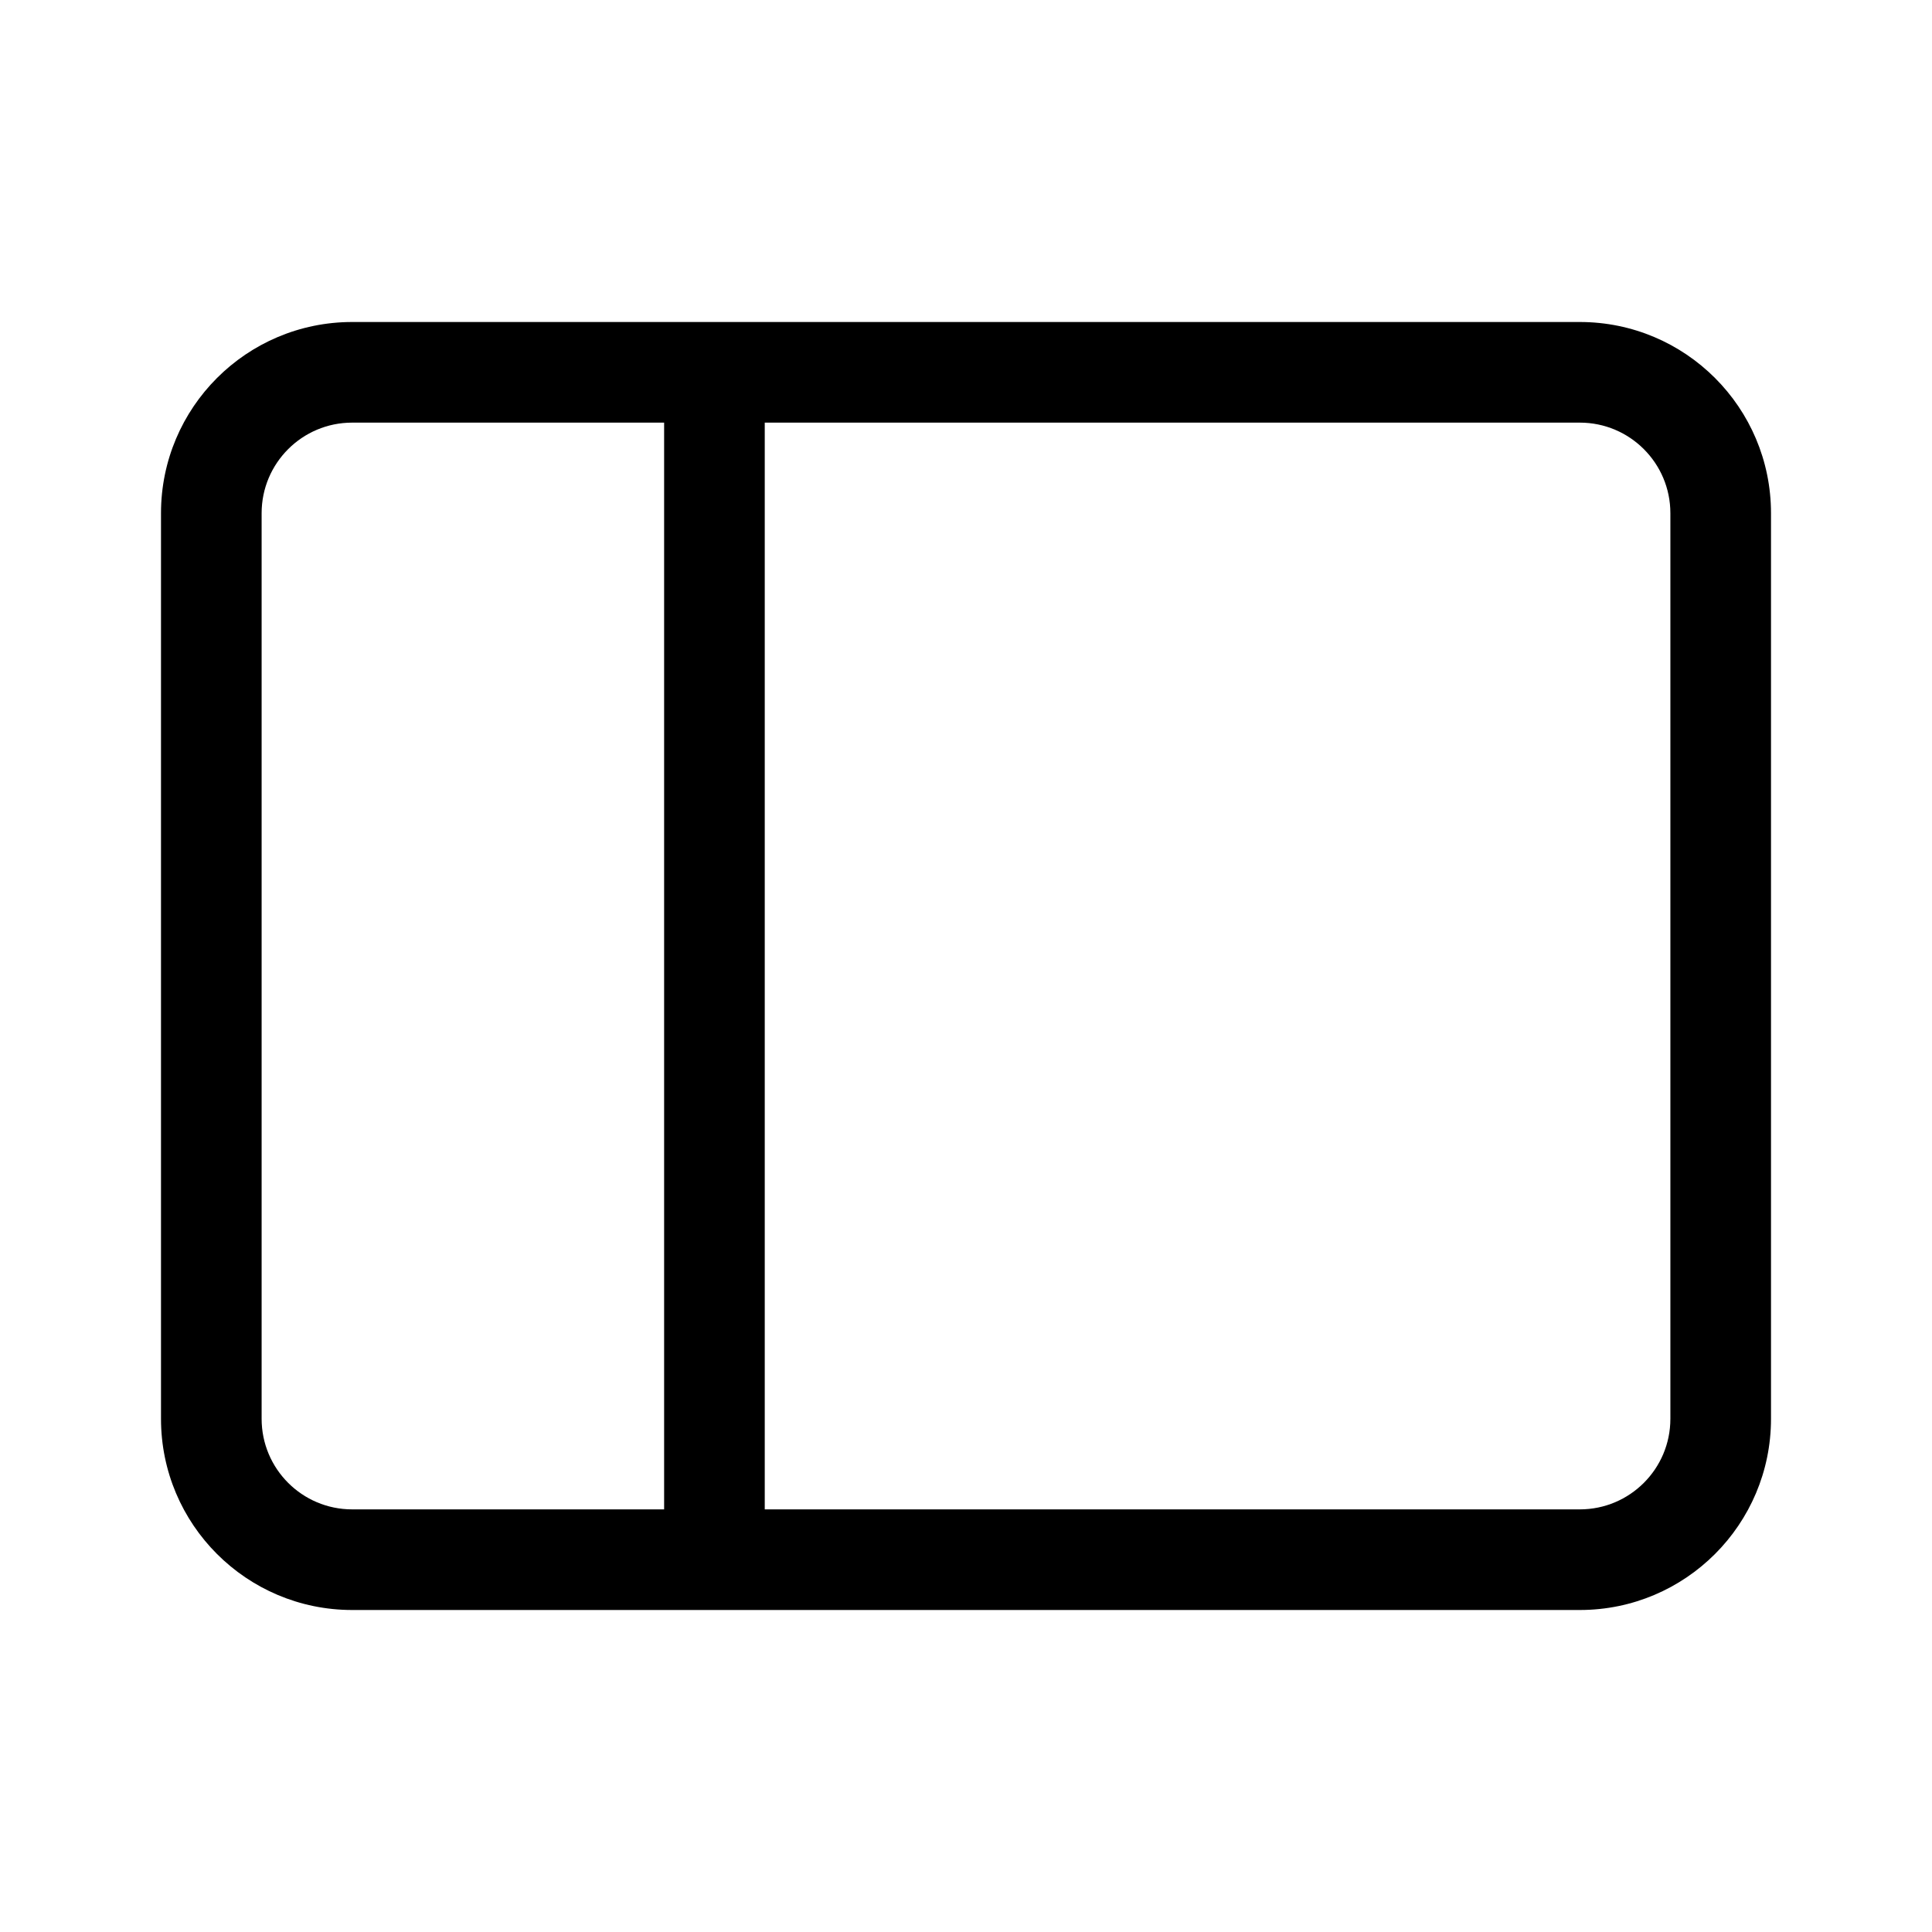
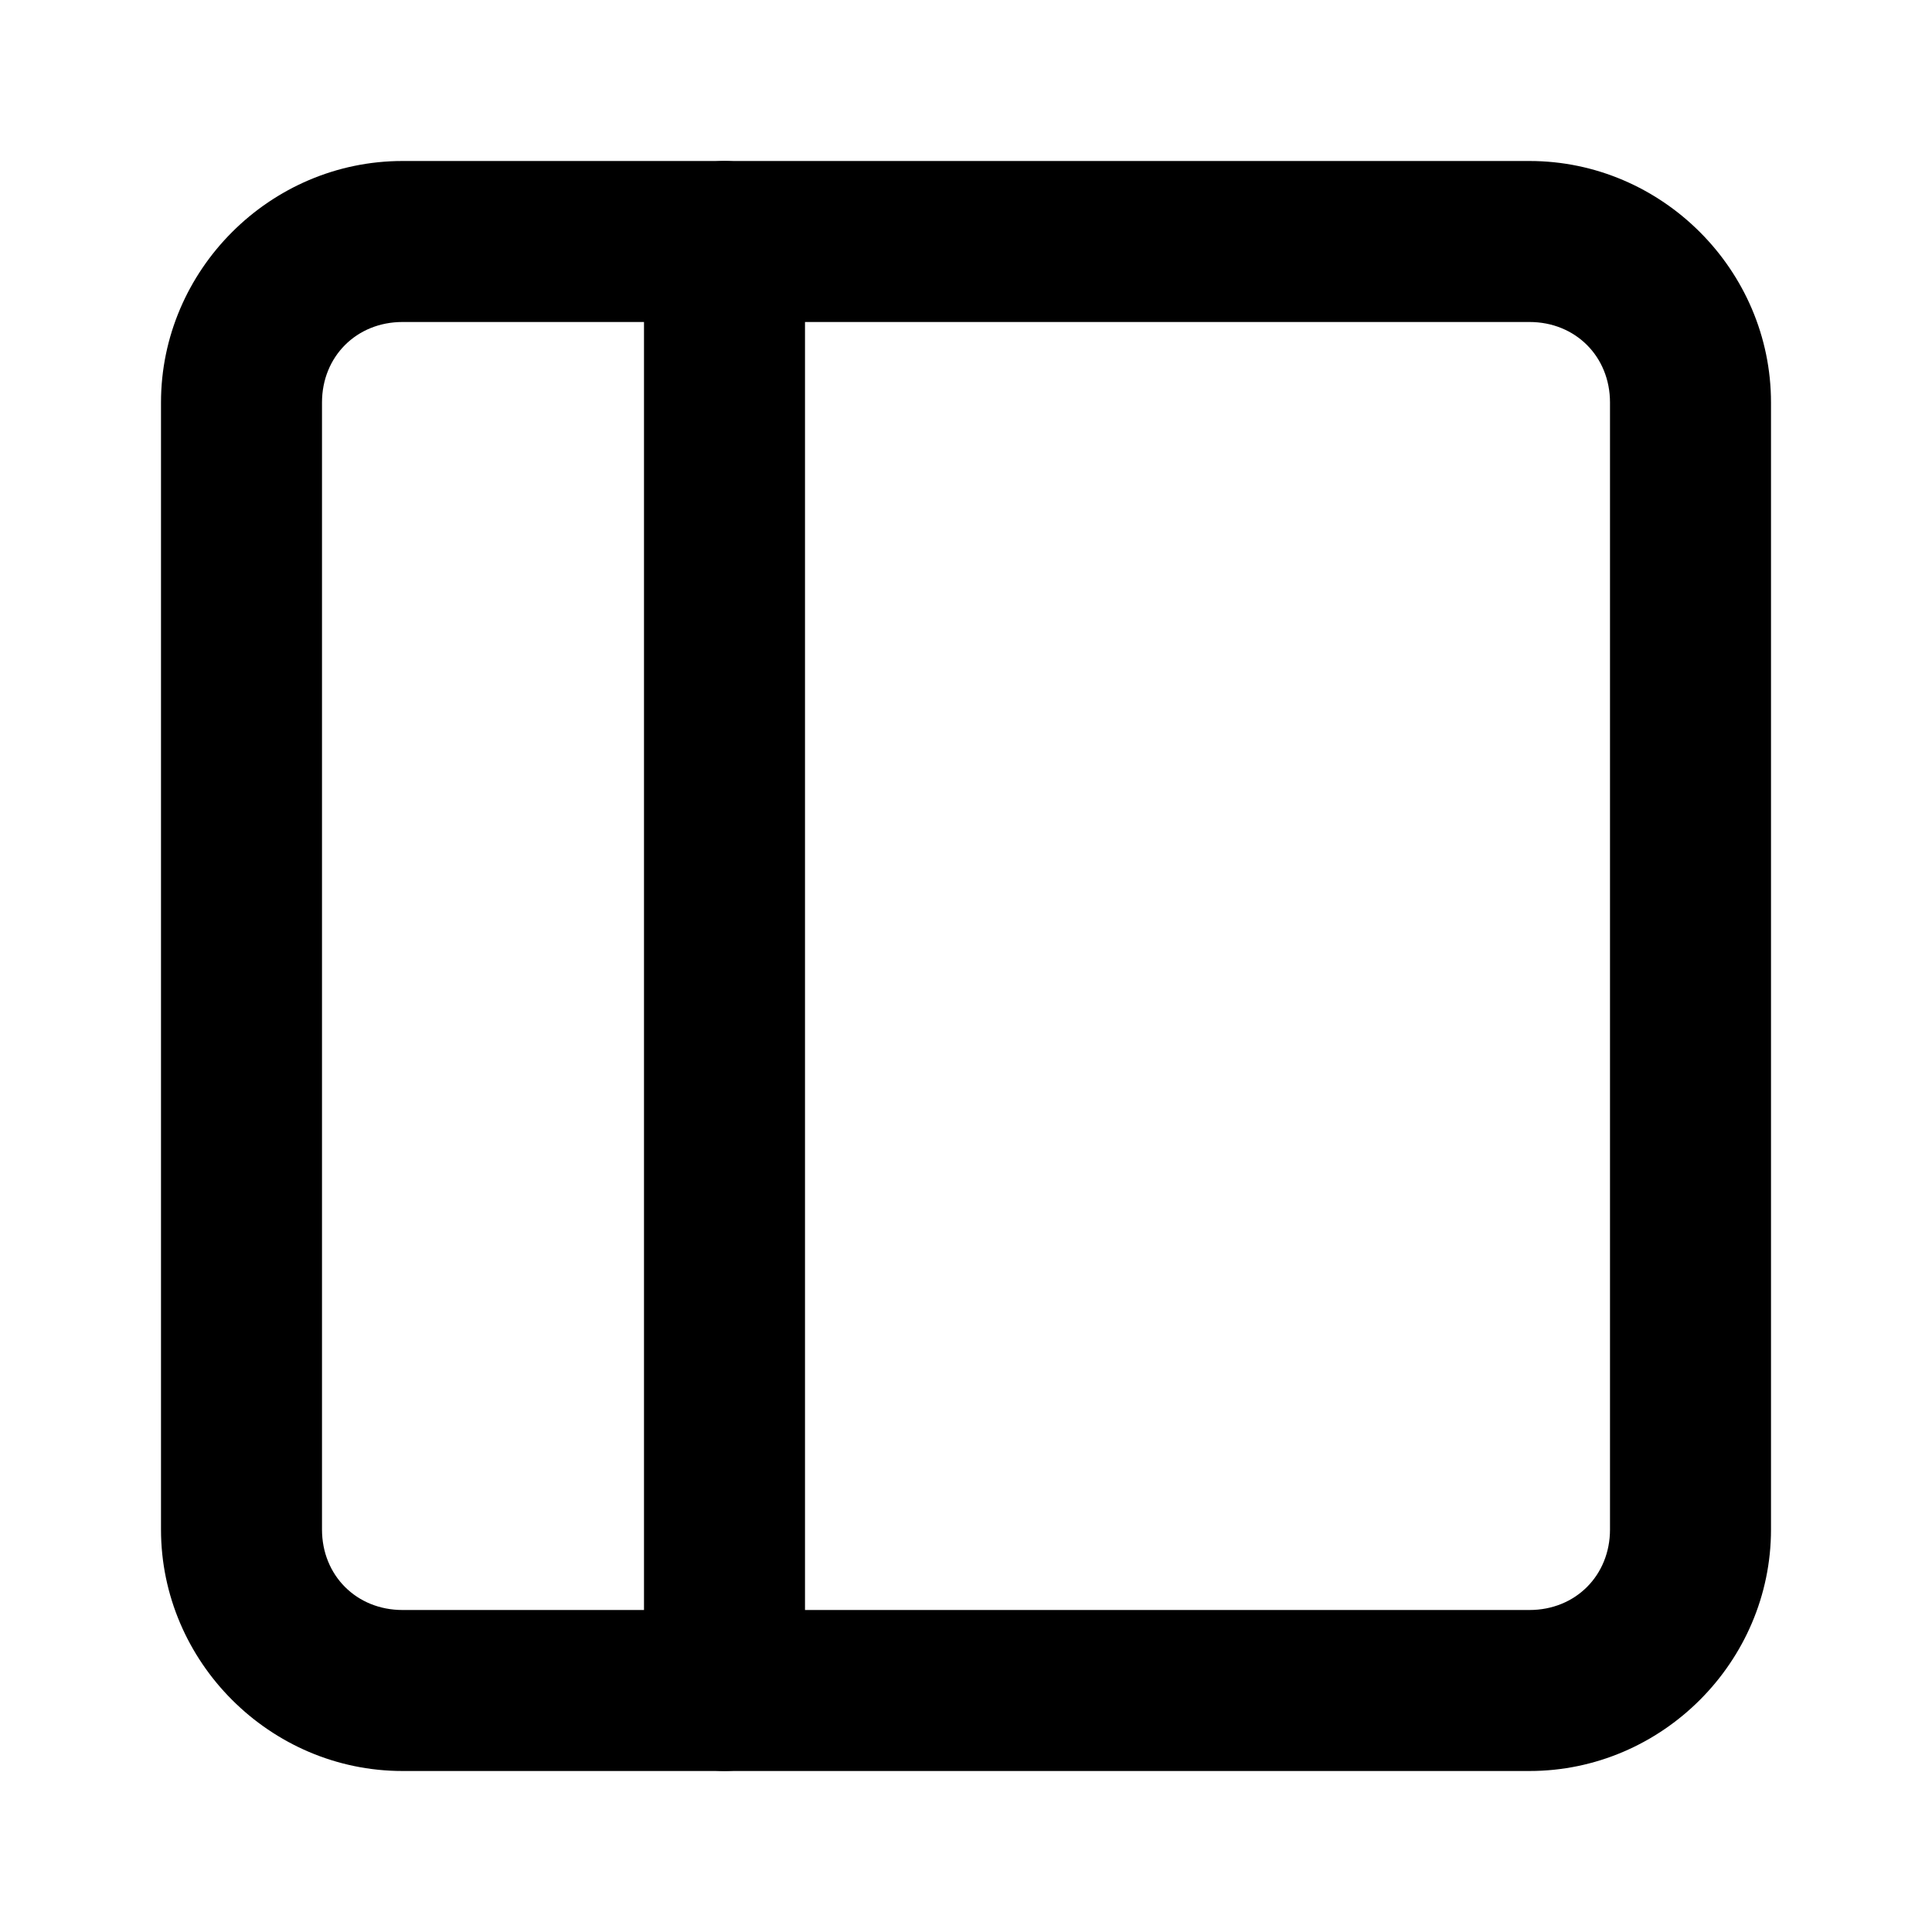
- <svg xmlns="http://www.w3.org/2000/svg" viewBox="0 0 48 48">
-   <g fill="none">
-     <path d="M39.25 8A4.75 4.75 0 0 1 44 12.75v22.5A4.75 4.75 0 0 1 39.25 40H8.75A4.75 4.75 0 0 1 4 35.25v-22.5A4.75 4.75 0 0 1 8.75 8h30.5zm2.25 4.75a2.25 2.25 0 0 0-2.25-2.25H19v27h20.25a2.25 2.25 0 0 0 2.25-2.25v-22.5zm-25 24.75v-27H8.75a2.25 2.25 0 0 0-2.25 2.25v22.5a2.25 2.25 0 0 0 2.25 2.25h7.75z" fill="currentColor" />
-   </g>
+ <svg xmlns="http://www.w3.org/2000/svg" viewBox="0 0 1024 1024" fill="currentColor">
+   <path d="M213.333 85.333C143.147 85.333 85.333 143.147 85.333 213.333v597.333c0 70.187 57.813 128 128 128h597.333c70.187 0 128-57.813 128-128V213.333c0-70.187-57.813-128-128-128z m0 85.333h597.333c24.363 0 42.667 18.304 42.667 42.667v597.333c0 24.363-18.304 42.667-42.667 42.667H213.333c-24.363 0-42.667-18.304-42.667-42.667V213.333c0-24.363 18.304-42.667 42.667-42.667z" />
+   <path d="M384 85.333a42.667 42.667 0 0 0-42.667 42.667v768a42.667 42.667 0 0 0 42.667 42.667 42.667 42.667 0 0 0 42.667-42.667V128a42.667 42.667 0 0 0-42.667-42.667z" />
</svg>
